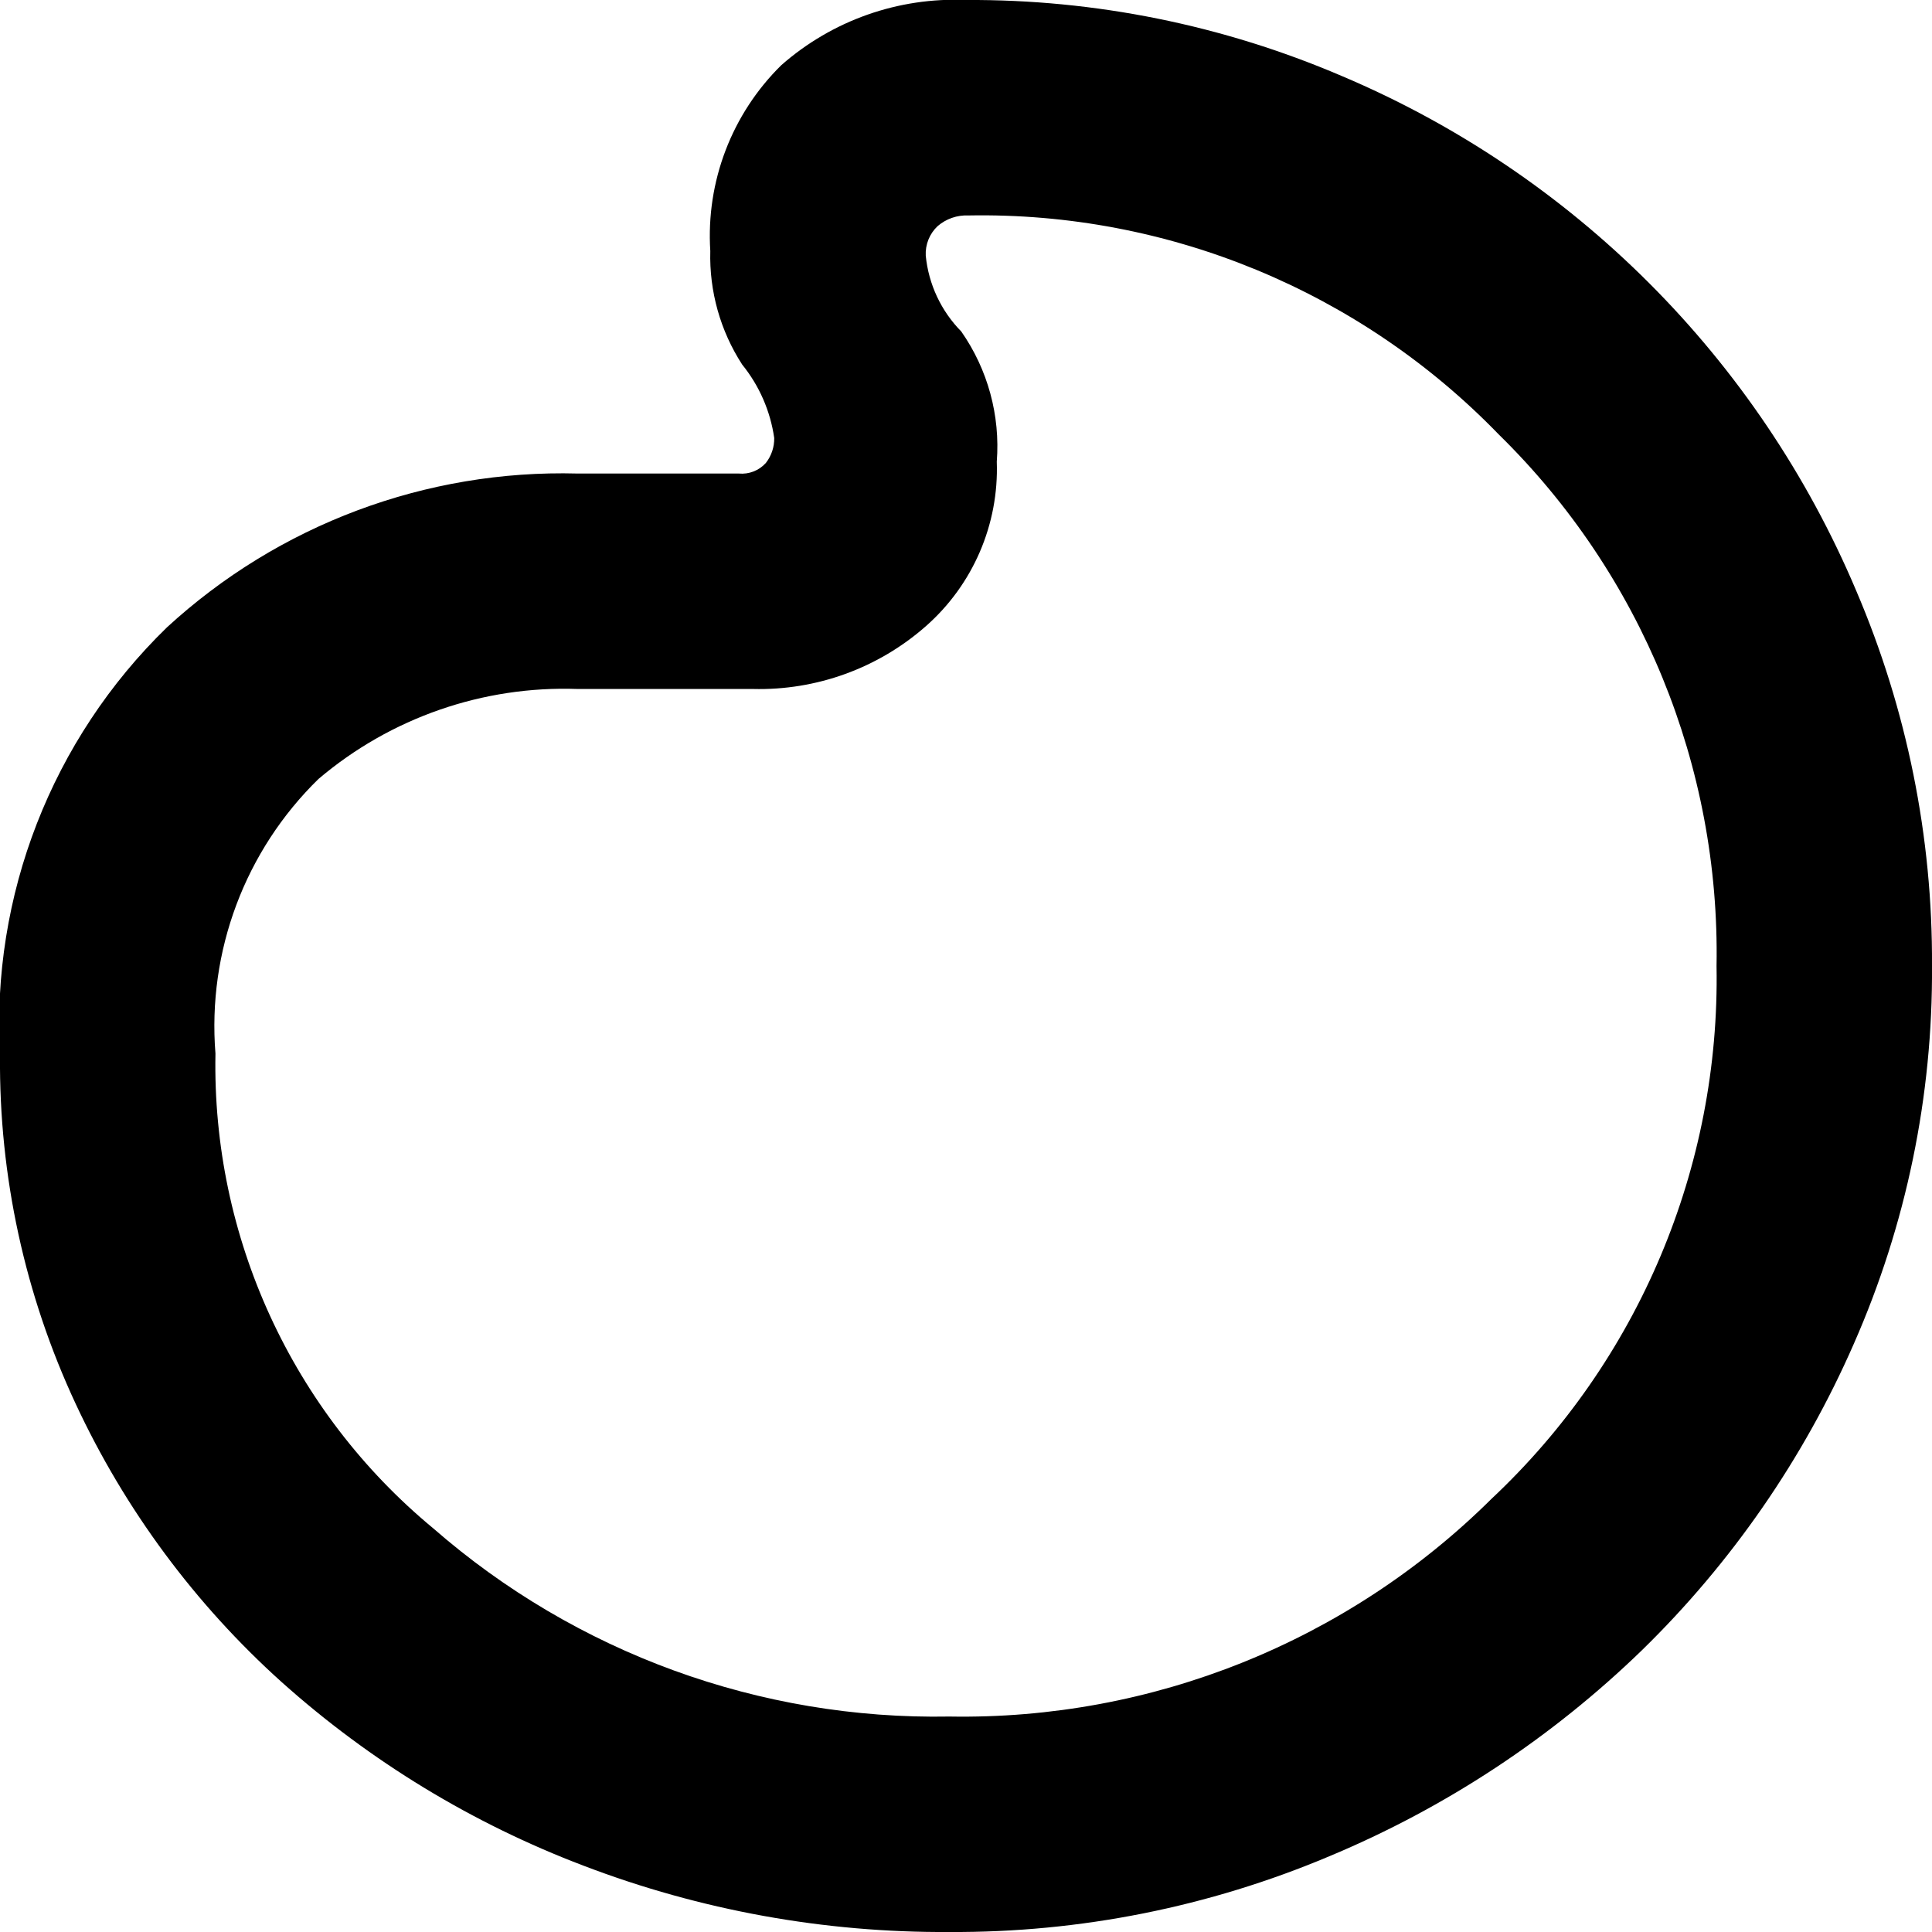
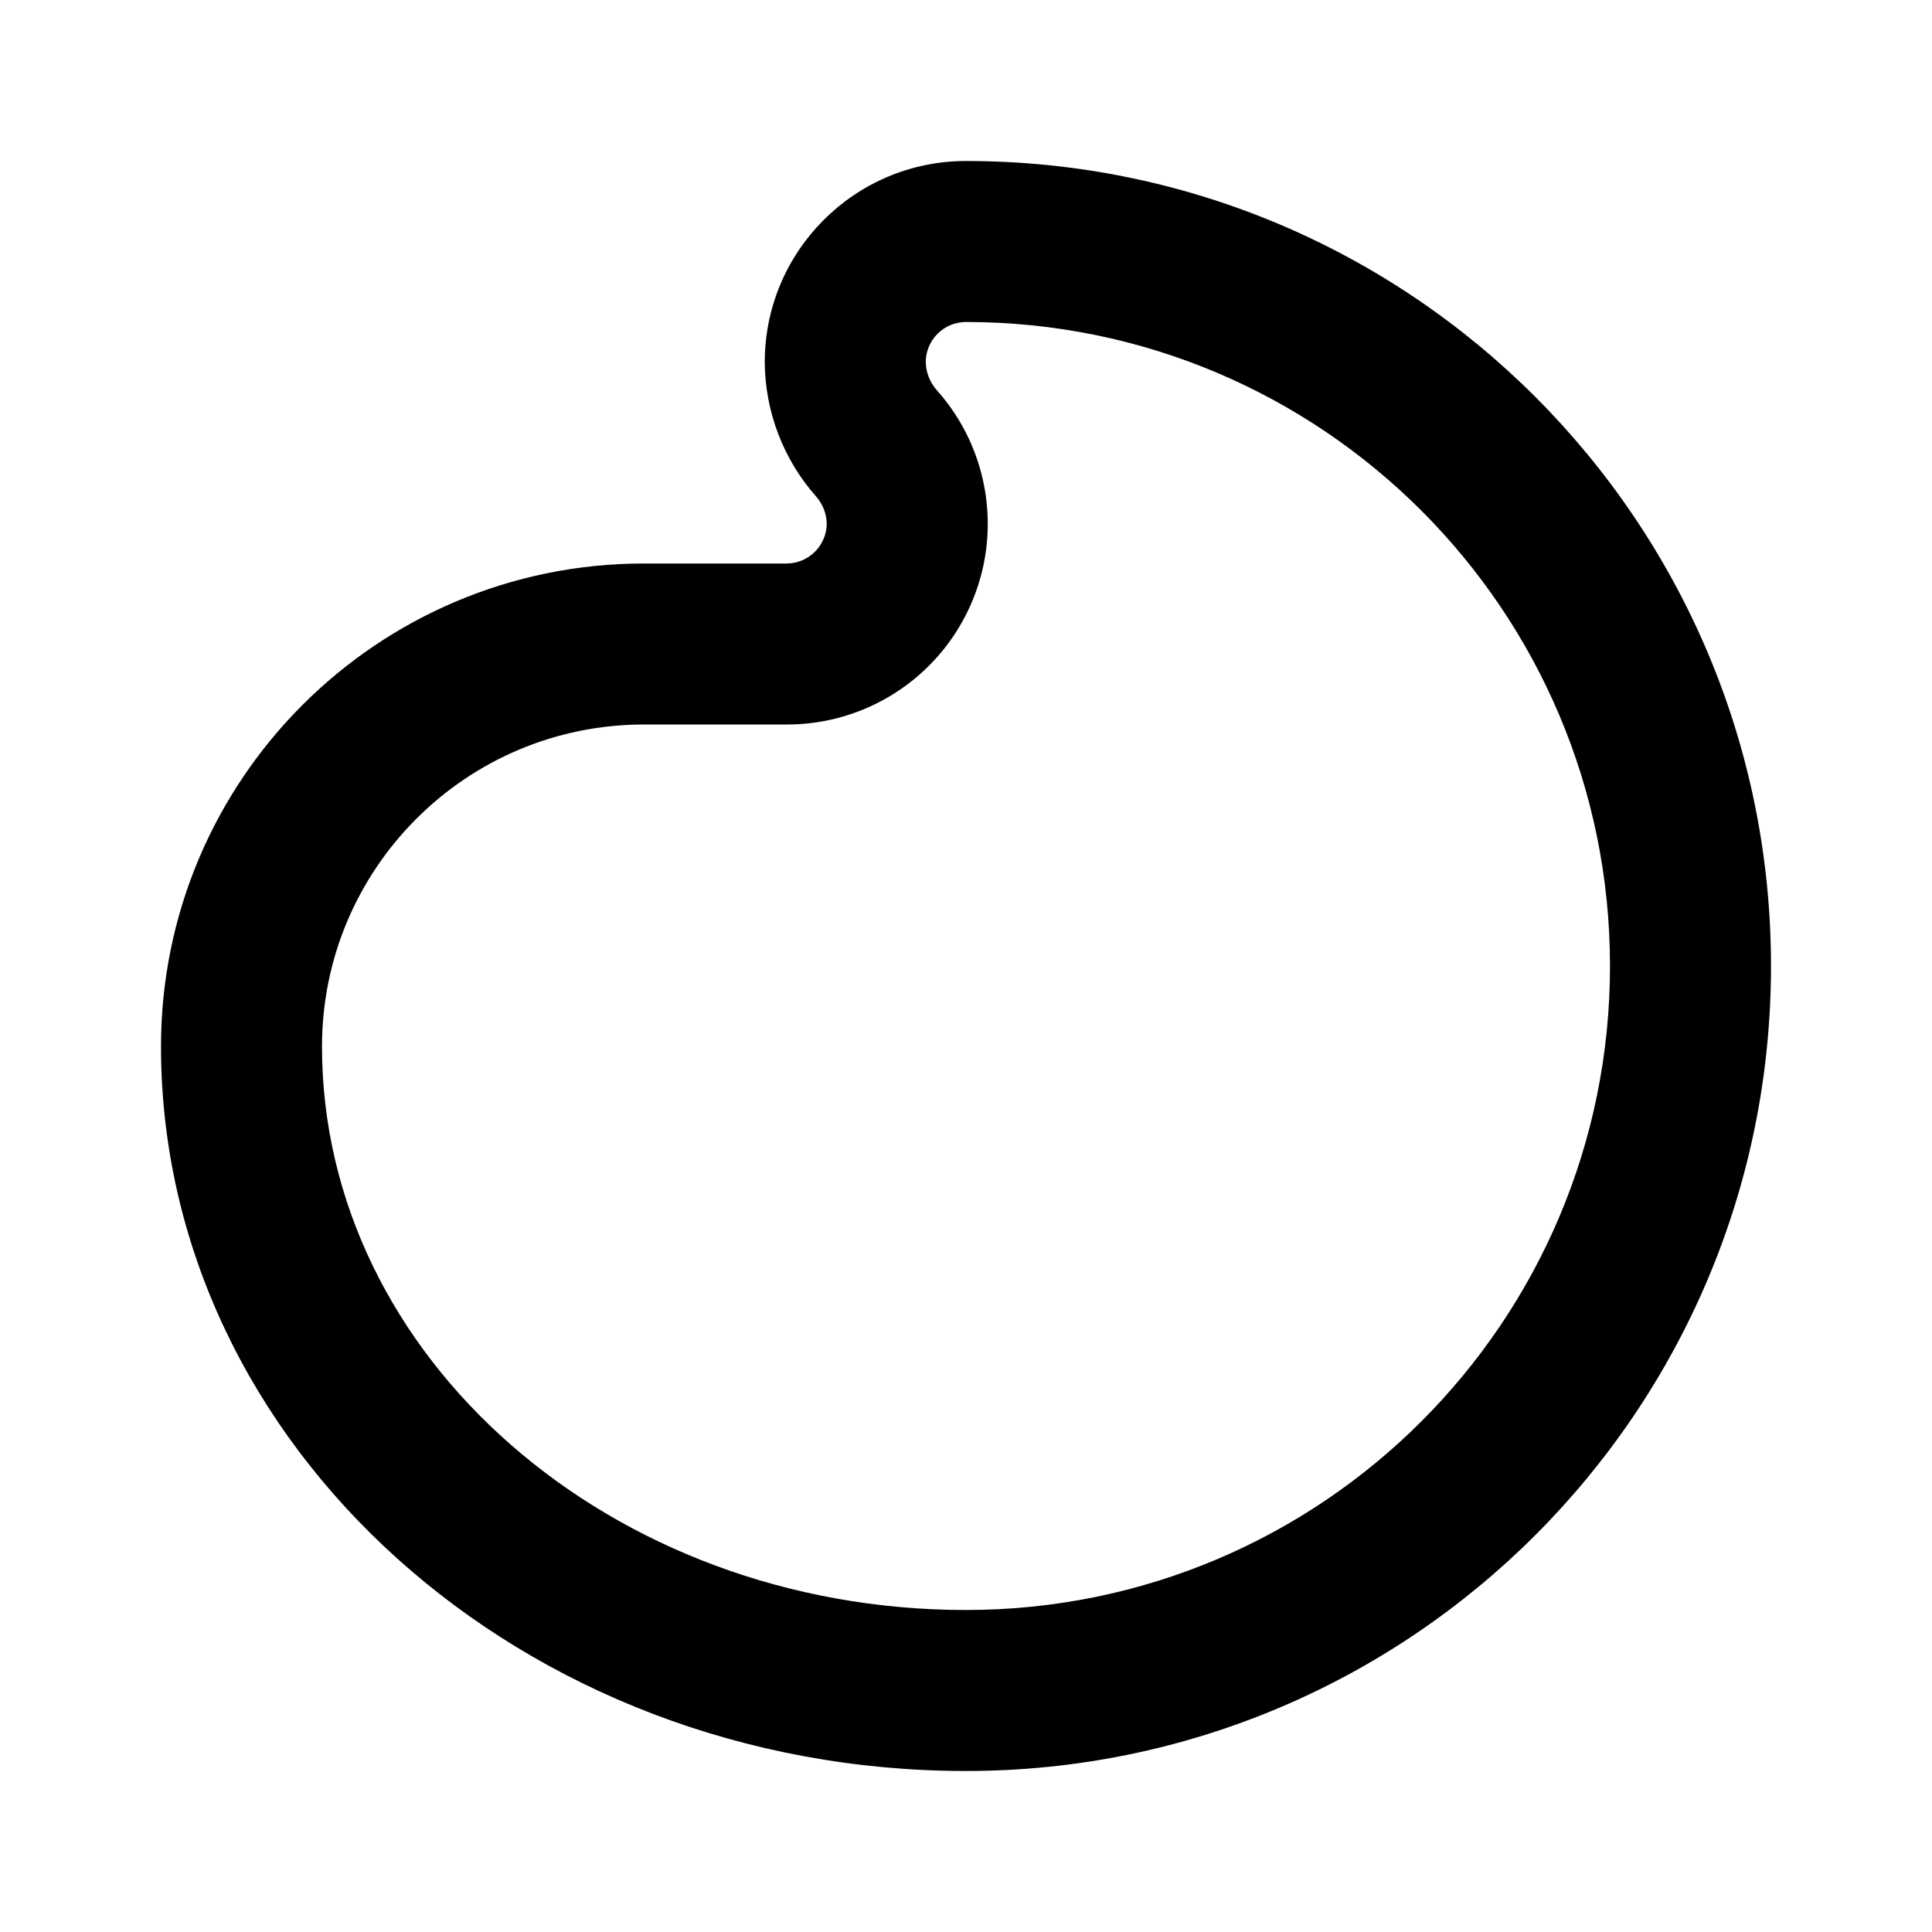
- <svg xmlns="http://www.w3.org/2000/svg" width="24" height="24" viewBox="0 0 20.4 20.4">
-   <path id="palette_FILL0_wght500_GRAD0_opsz24" d="M12,22.2a9.93,9.93,0,0,1-3.962-.8A10.22,10.22,0,0,1,2.6,15.962,9.93,9.93,0,0,1,1.8,12a9.738,9.738,0,0,1,.825-3.988A10.275,10.275,0,0,1,4.863,4.775,10.617,10.617,0,0,1,8.163,2.6a10.172,10.172,0,0,1,4.012-.8,10.631,10.631,0,0,1,3.863.7,10.214,10.214,0,0,1,3.187,1.938A9.146,9.146,0,0,1,21.4,7.375a8.522,8.522,0,0,1,.8,3.675,5.849,5.849,0,0,1-1.762,4.525A6.163,6.163,0,0,1,16.1,17.2H14.4a.341.341,0,0,0-.287.112.416.416,0,0,0-.088.263,1.589,1.589,0,0,0,.338.775,2.1,2.1,0,0,1,.337,1.2,2.527,2.527,0,0,1-.75,1.962A2.772,2.772,0,0,1,12,22.2ZM12,12Zm-.025,7.925a.466.466,0,0,0,.325-.113.4.4,0,0,0,.125-.312,1.326,1.326,0,0,0-.375-.8,2.116,2.116,0,0,1-.375-1.375,2.209,2.209,0,0,1,.75-1.738,2.661,2.661,0,0,1,1.825-.662H16.1a4.008,4.008,0,0,0,2.737-.95,3.647,3.647,0,0,0,1.088-2.9,6.344,6.344,0,0,0-2.3-5.013,8.066,8.066,0,0,0-5.45-1.987,7.932,7.932,0,0,0-5.725,2.3A7.53,7.53,0,0,0,4.075,12a7.665,7.665,0,0,0,2.3,5.613,7.6,7.6,0,0,0,5.6,2.312Z" transform="translate(22.2 22.2) rotate(180)" />
+ <svg xmlns="http://www.w3.org/2000/svg" id="palette_black_24dp" width="24" height="24" viewBox="0 0 24 24">
+   <g id="그룹_534" data-name="그룹 534">
+     <rect id="사각형_333" data-name="사각형 333" width="24" height="24" fill="none" />
+   </g>
+   <g id="그룹_538" data-name="그룹 538" transform="translate(24 24) rotate(180)">
+     <g id="그룹_537" data-name="그룹 537">
+       <g id="그룹_536" data-name="그룹 536">
+         <g id="그룹_535" data-name="그룹 535">
+           <path id="패스_783" data-name="패스 783" d="M12,22A10,10,0,0,1,12,2c5.51,0,10,4.04,10,9a6,6,0,0,1-6,6H14.23a.5.5,0,0,0-.5.5.528.528,0,0,0,.13.33,2.544,2.544,0,0,1,.64,1.67A2.5,2.5,0,0,1,12,22ZM12,4a8,8,0,0,0,0,16,.5.5,0,0,0,.5-.5.541.541,0,0,0-.14-.35A2.493,2.493,0,0,1,14.23,15H16a4,4,0,0,0,4-4C20,7.14,16.41,4,12,4Z" />
+         </g>
+       </g>
+     </g>
+   </g>
</svg>
